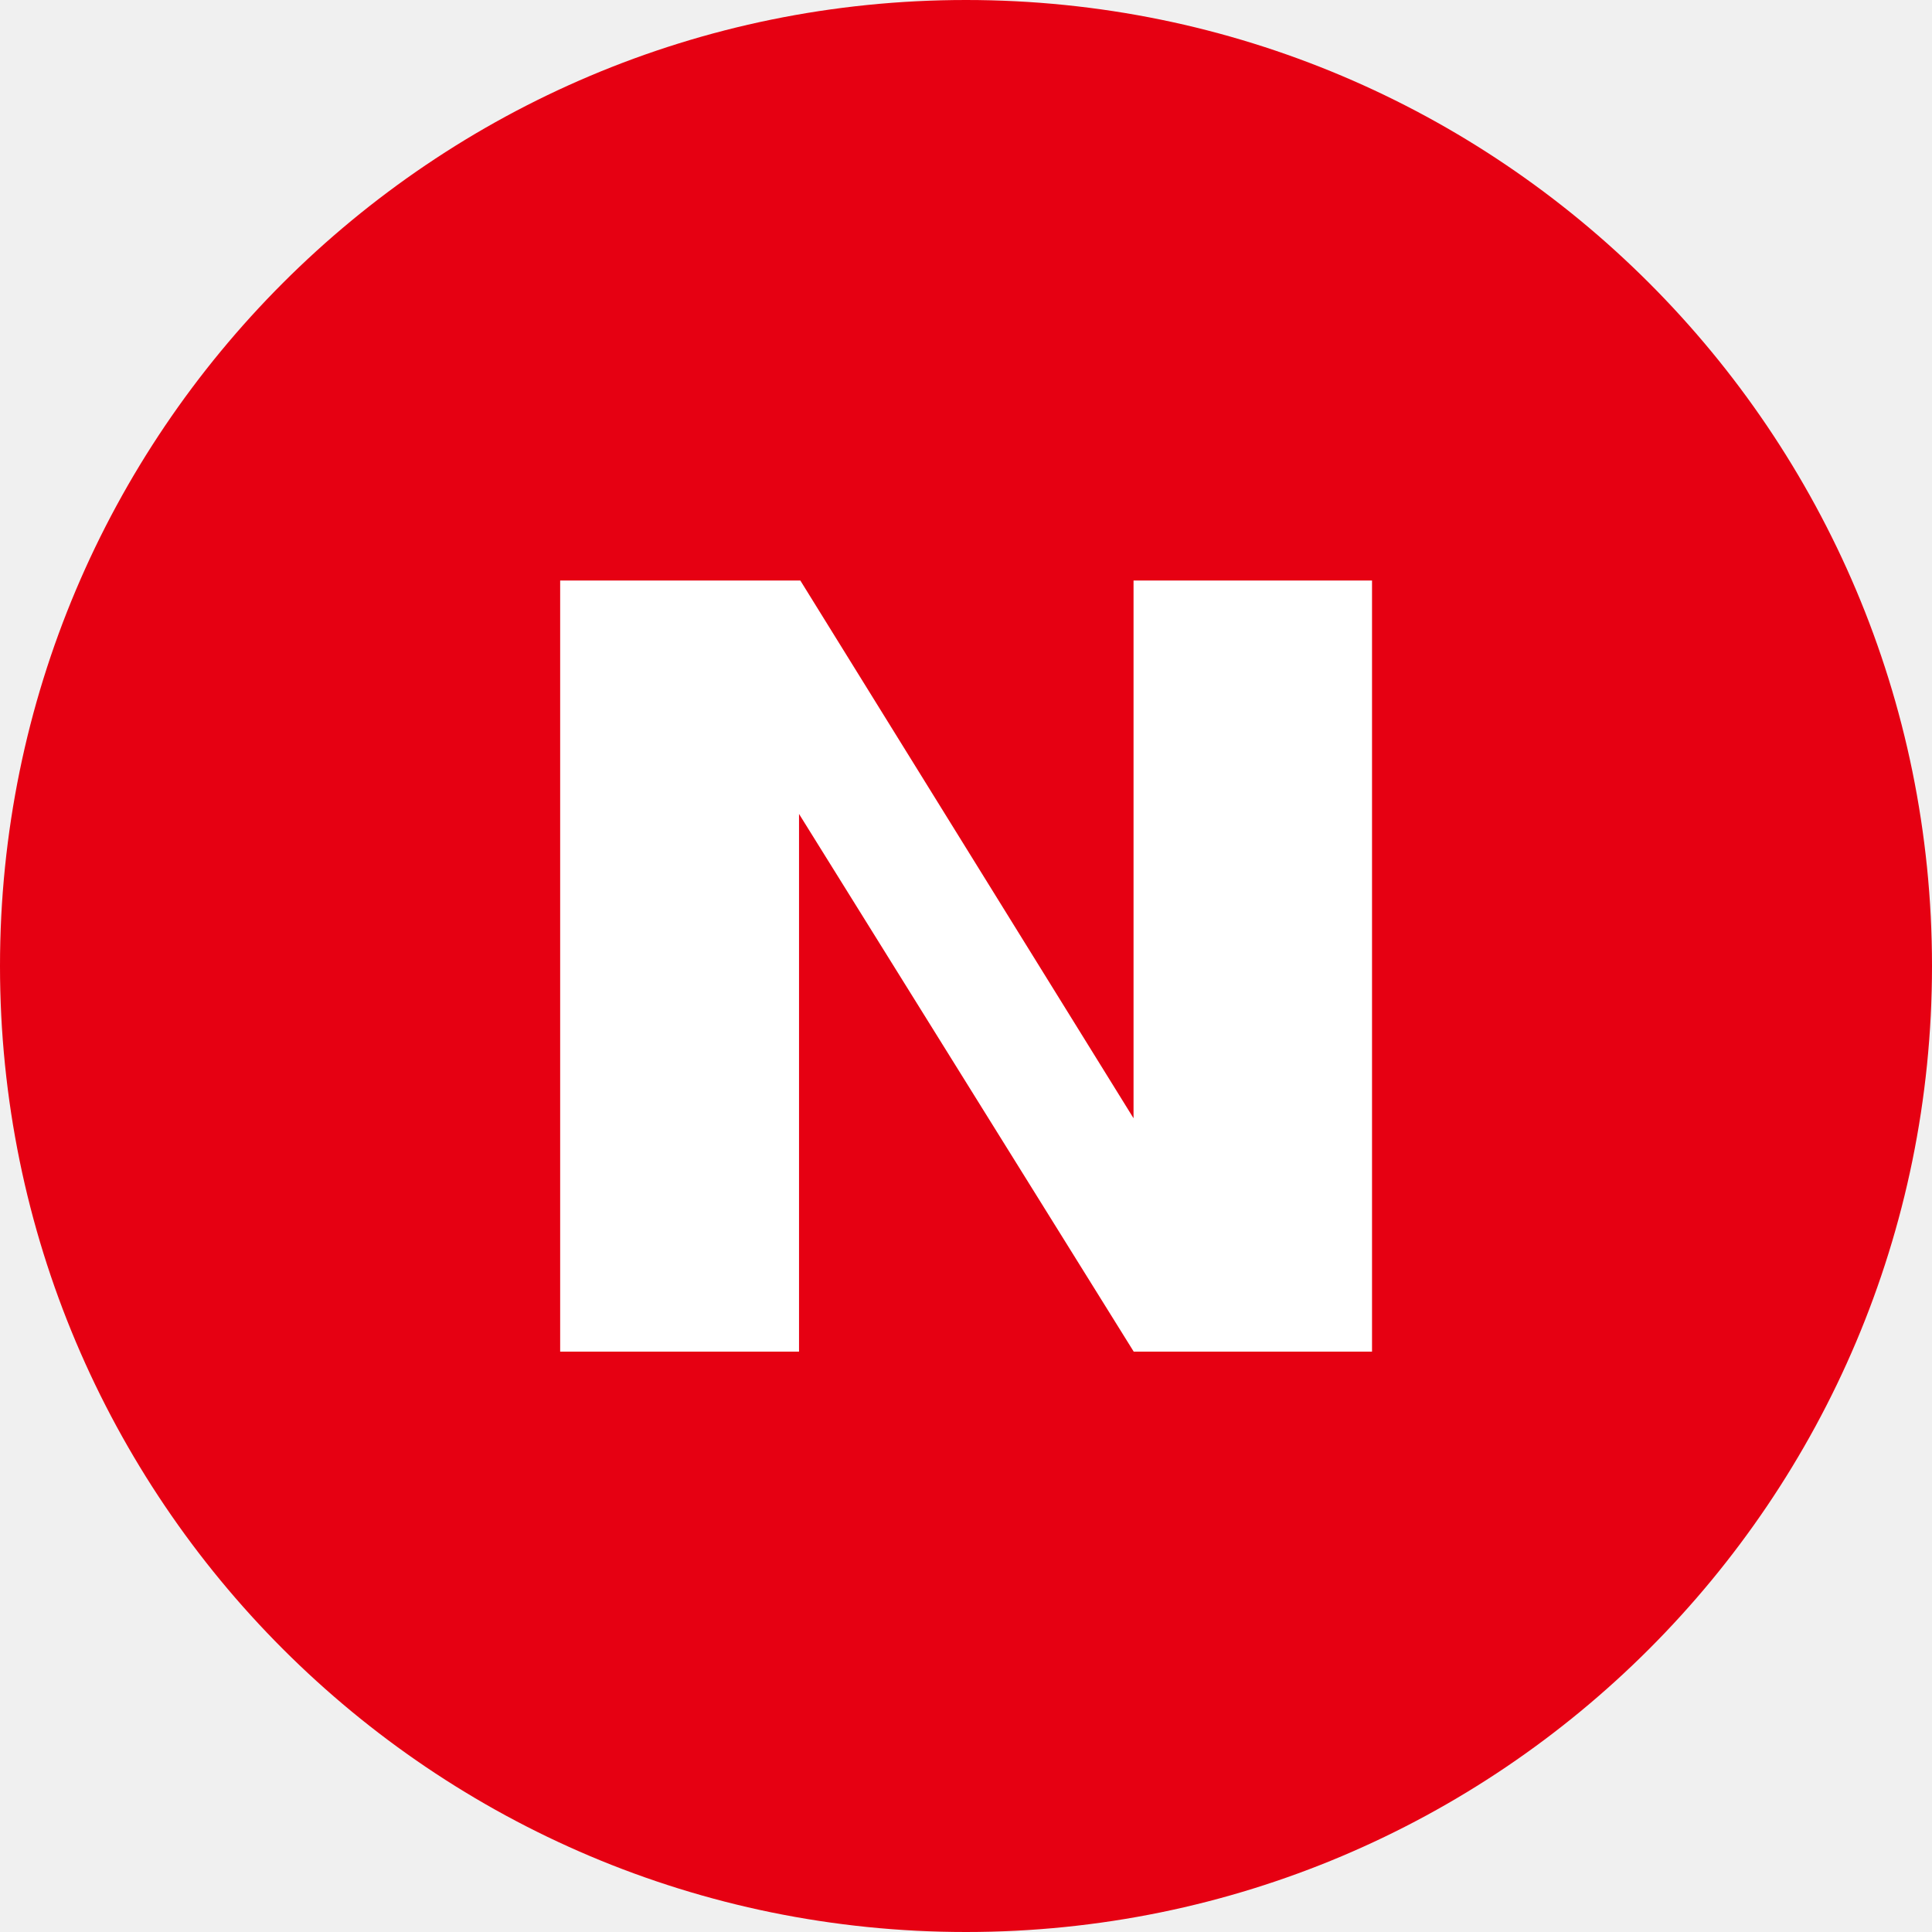
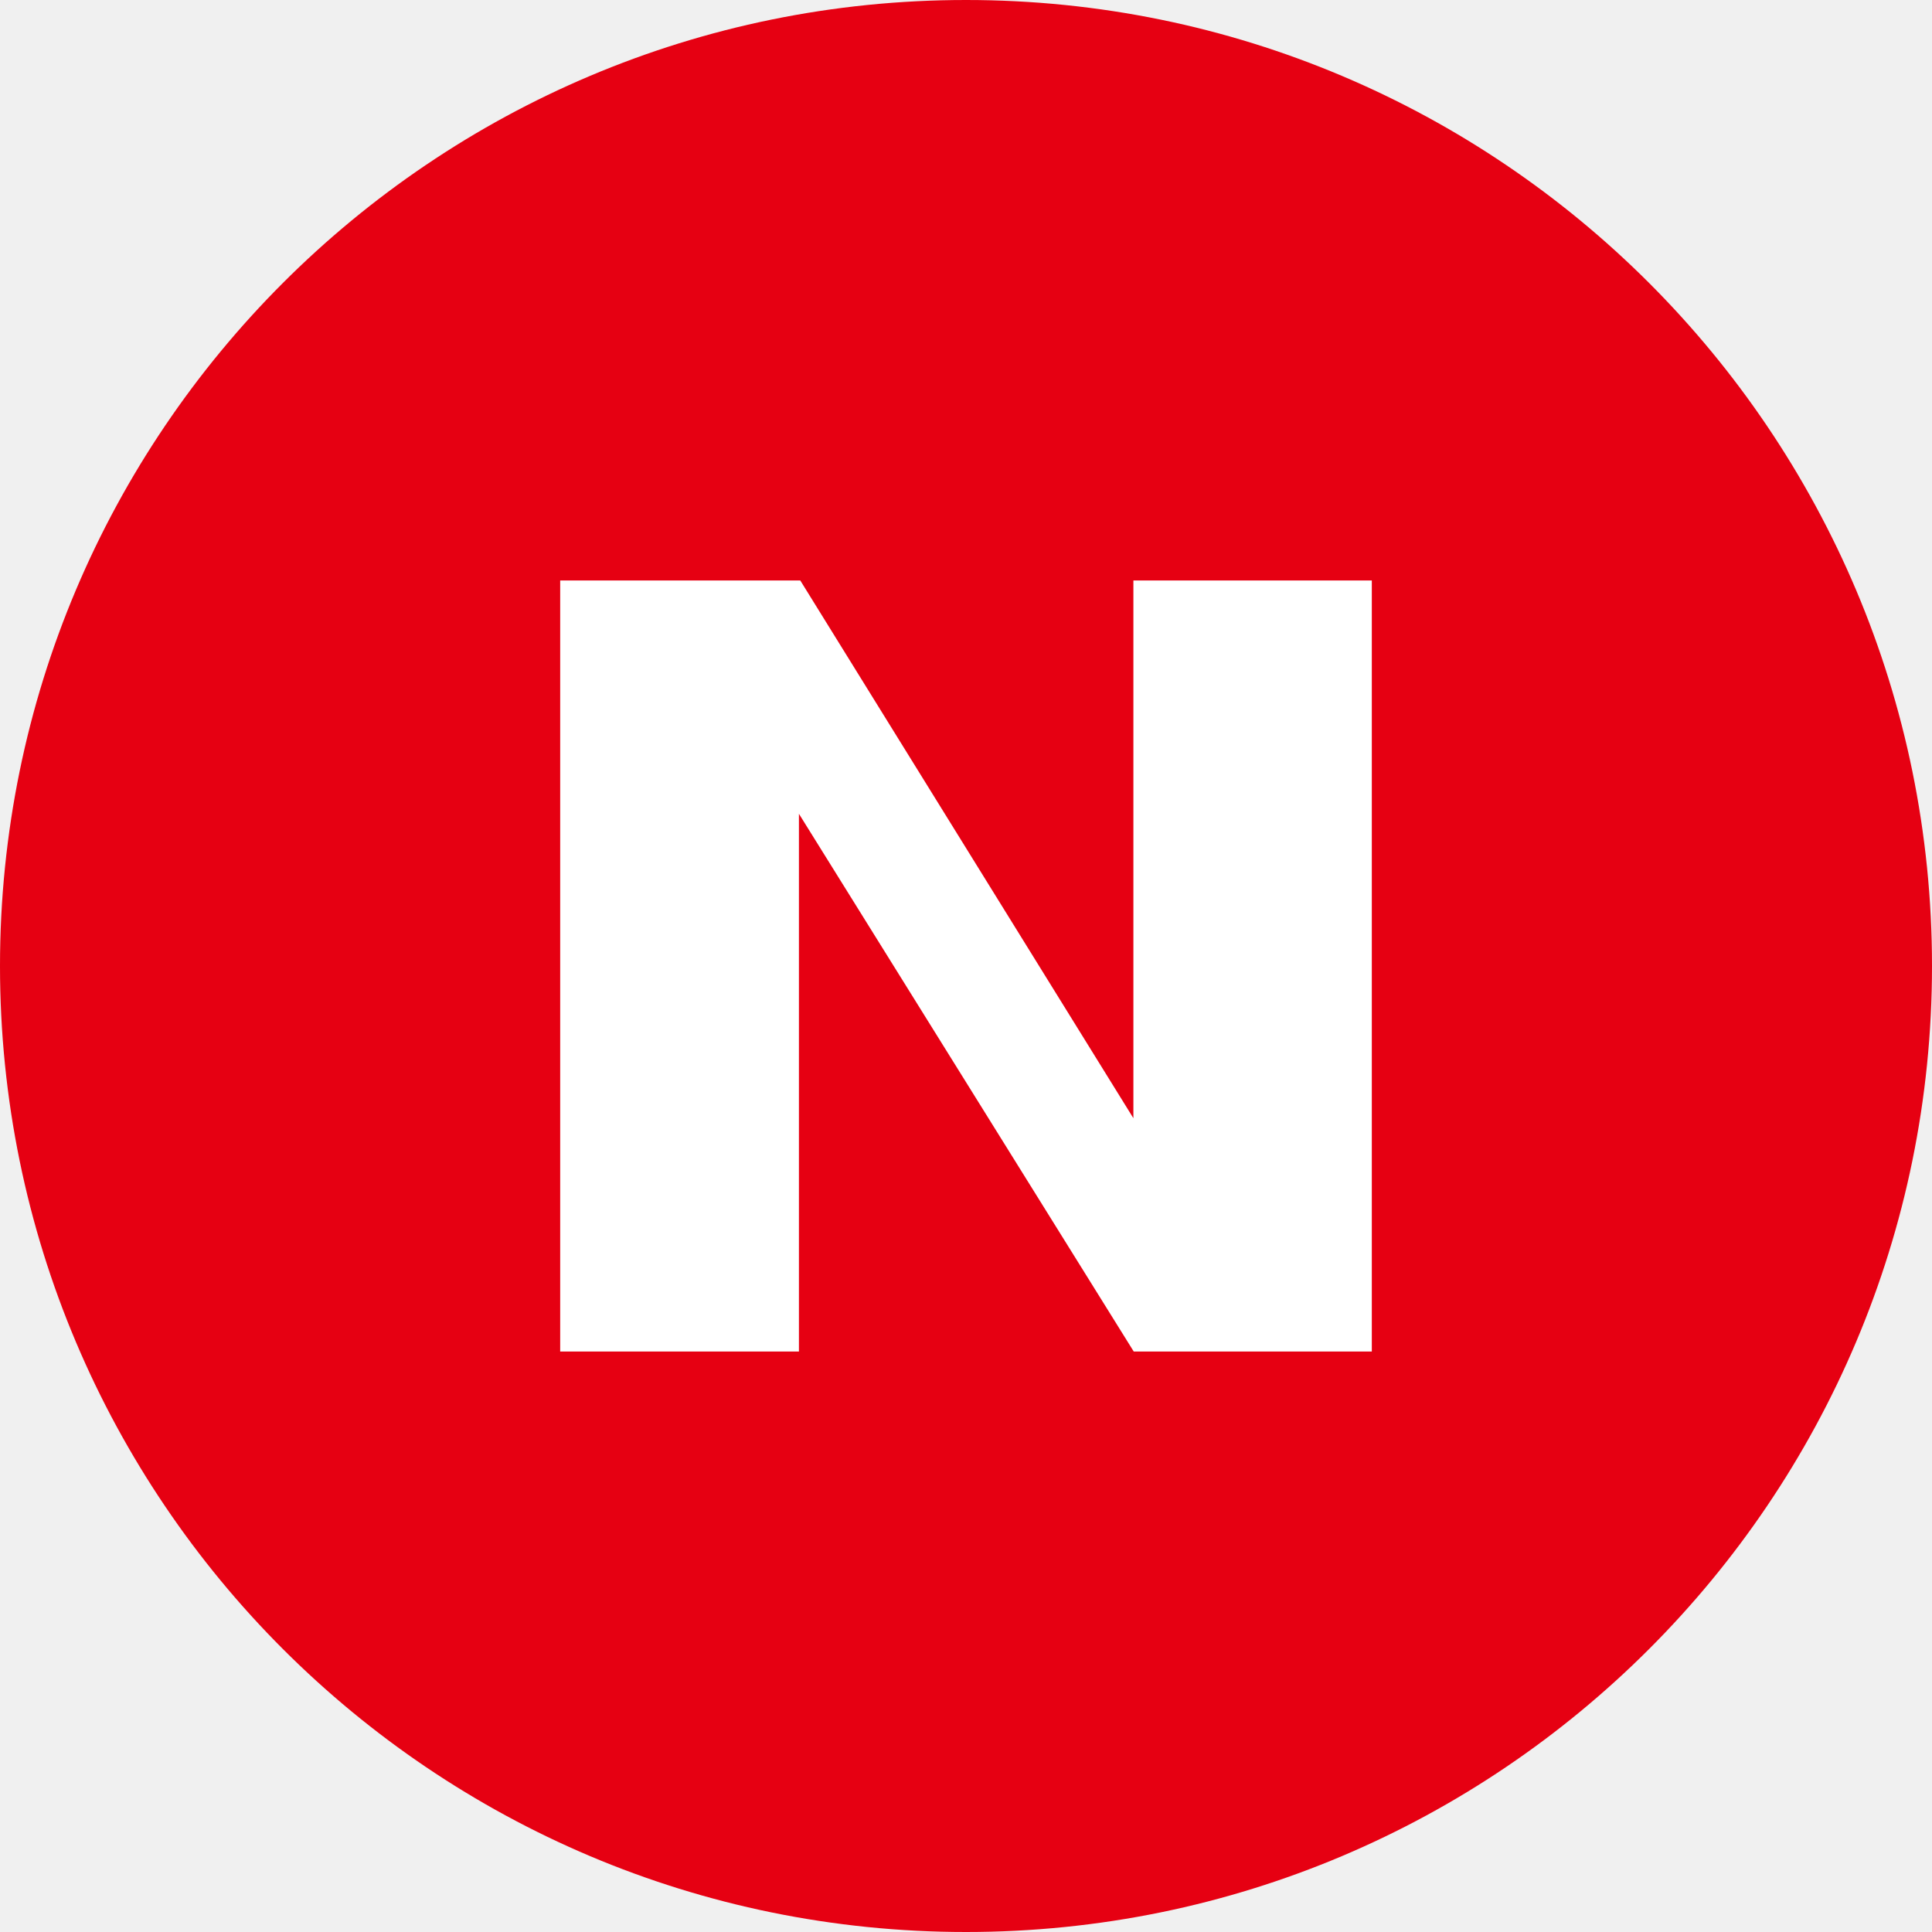
<svg xmlns="http://www.w3.org/2000/svg" viewBox="0 0 1024 1024">
  <circle cx="512" cy="512" r="512" style="fill:#e60012" />
-   <path d="M296.9 307.7h127.3l176.6 285v-285h126.4v408.7H600.9l-177.4-285v285H296.9V307.7" style="fill:#fff" />
+   <path d="M296.91 307.67h127.26l176.55 285v-285h126.37v408.66H600.9l-177.45-285v285H296.91V307.67" style="fill:#fff" />
</svg>
